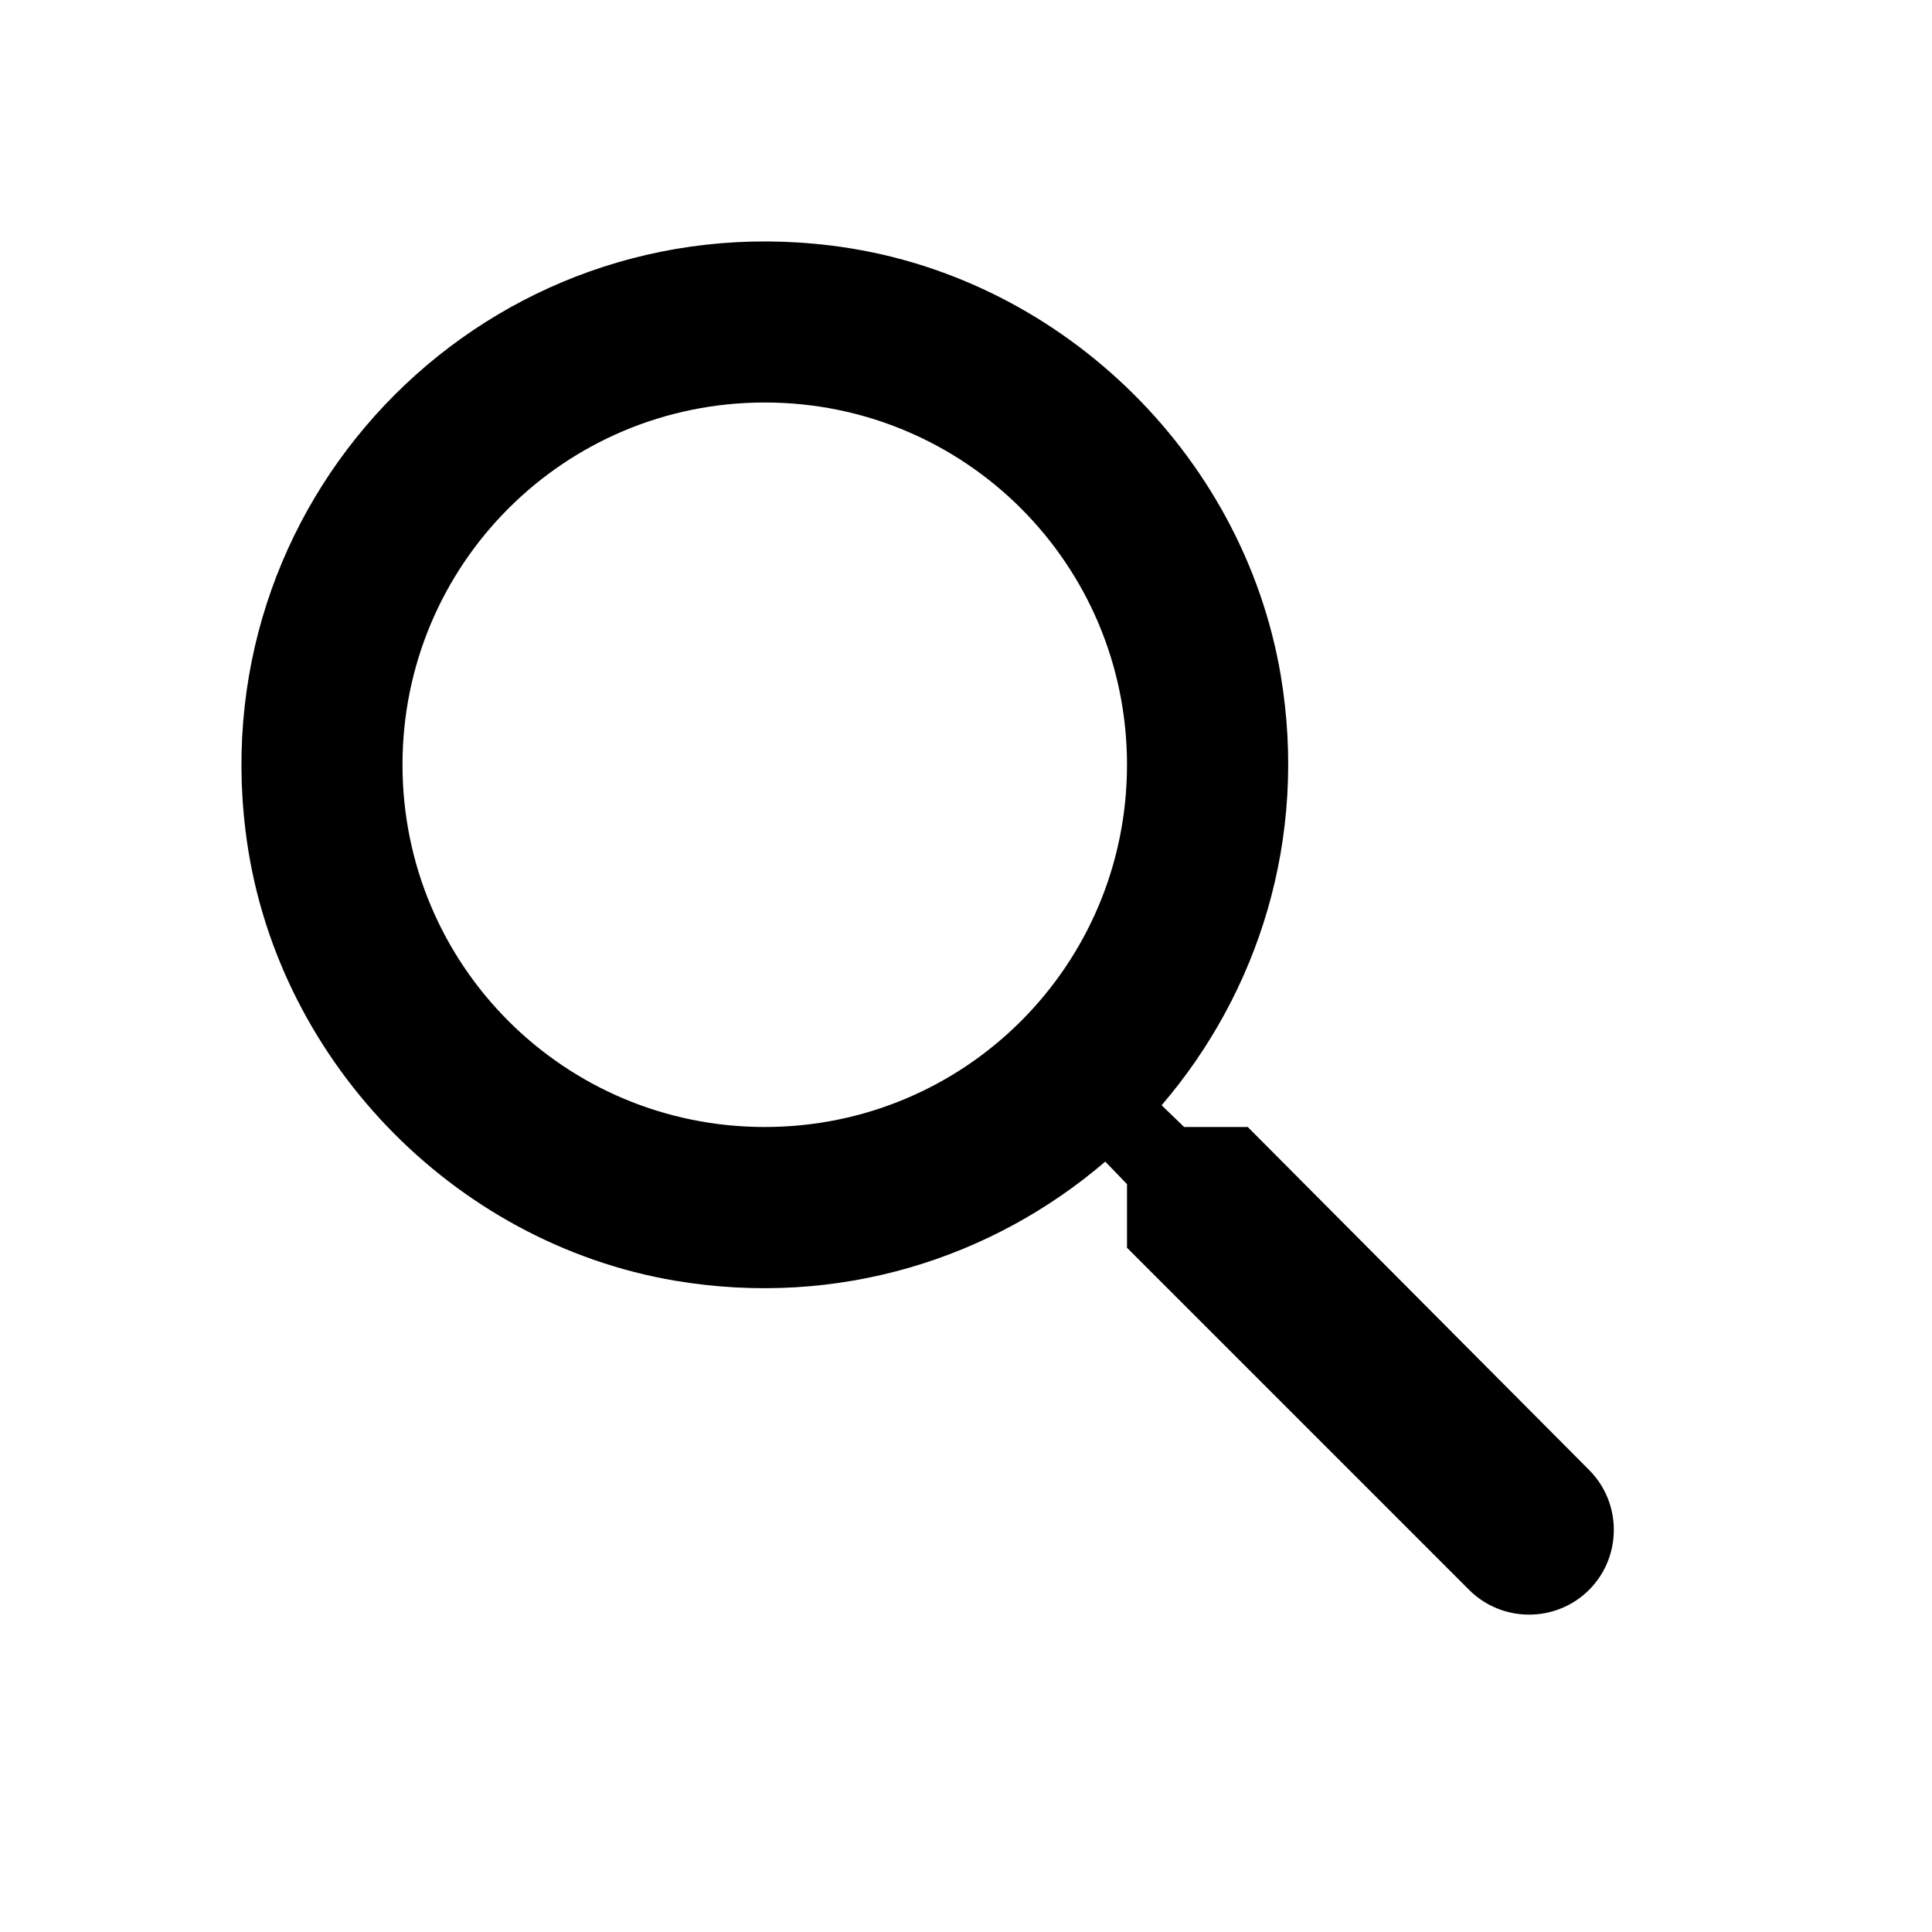
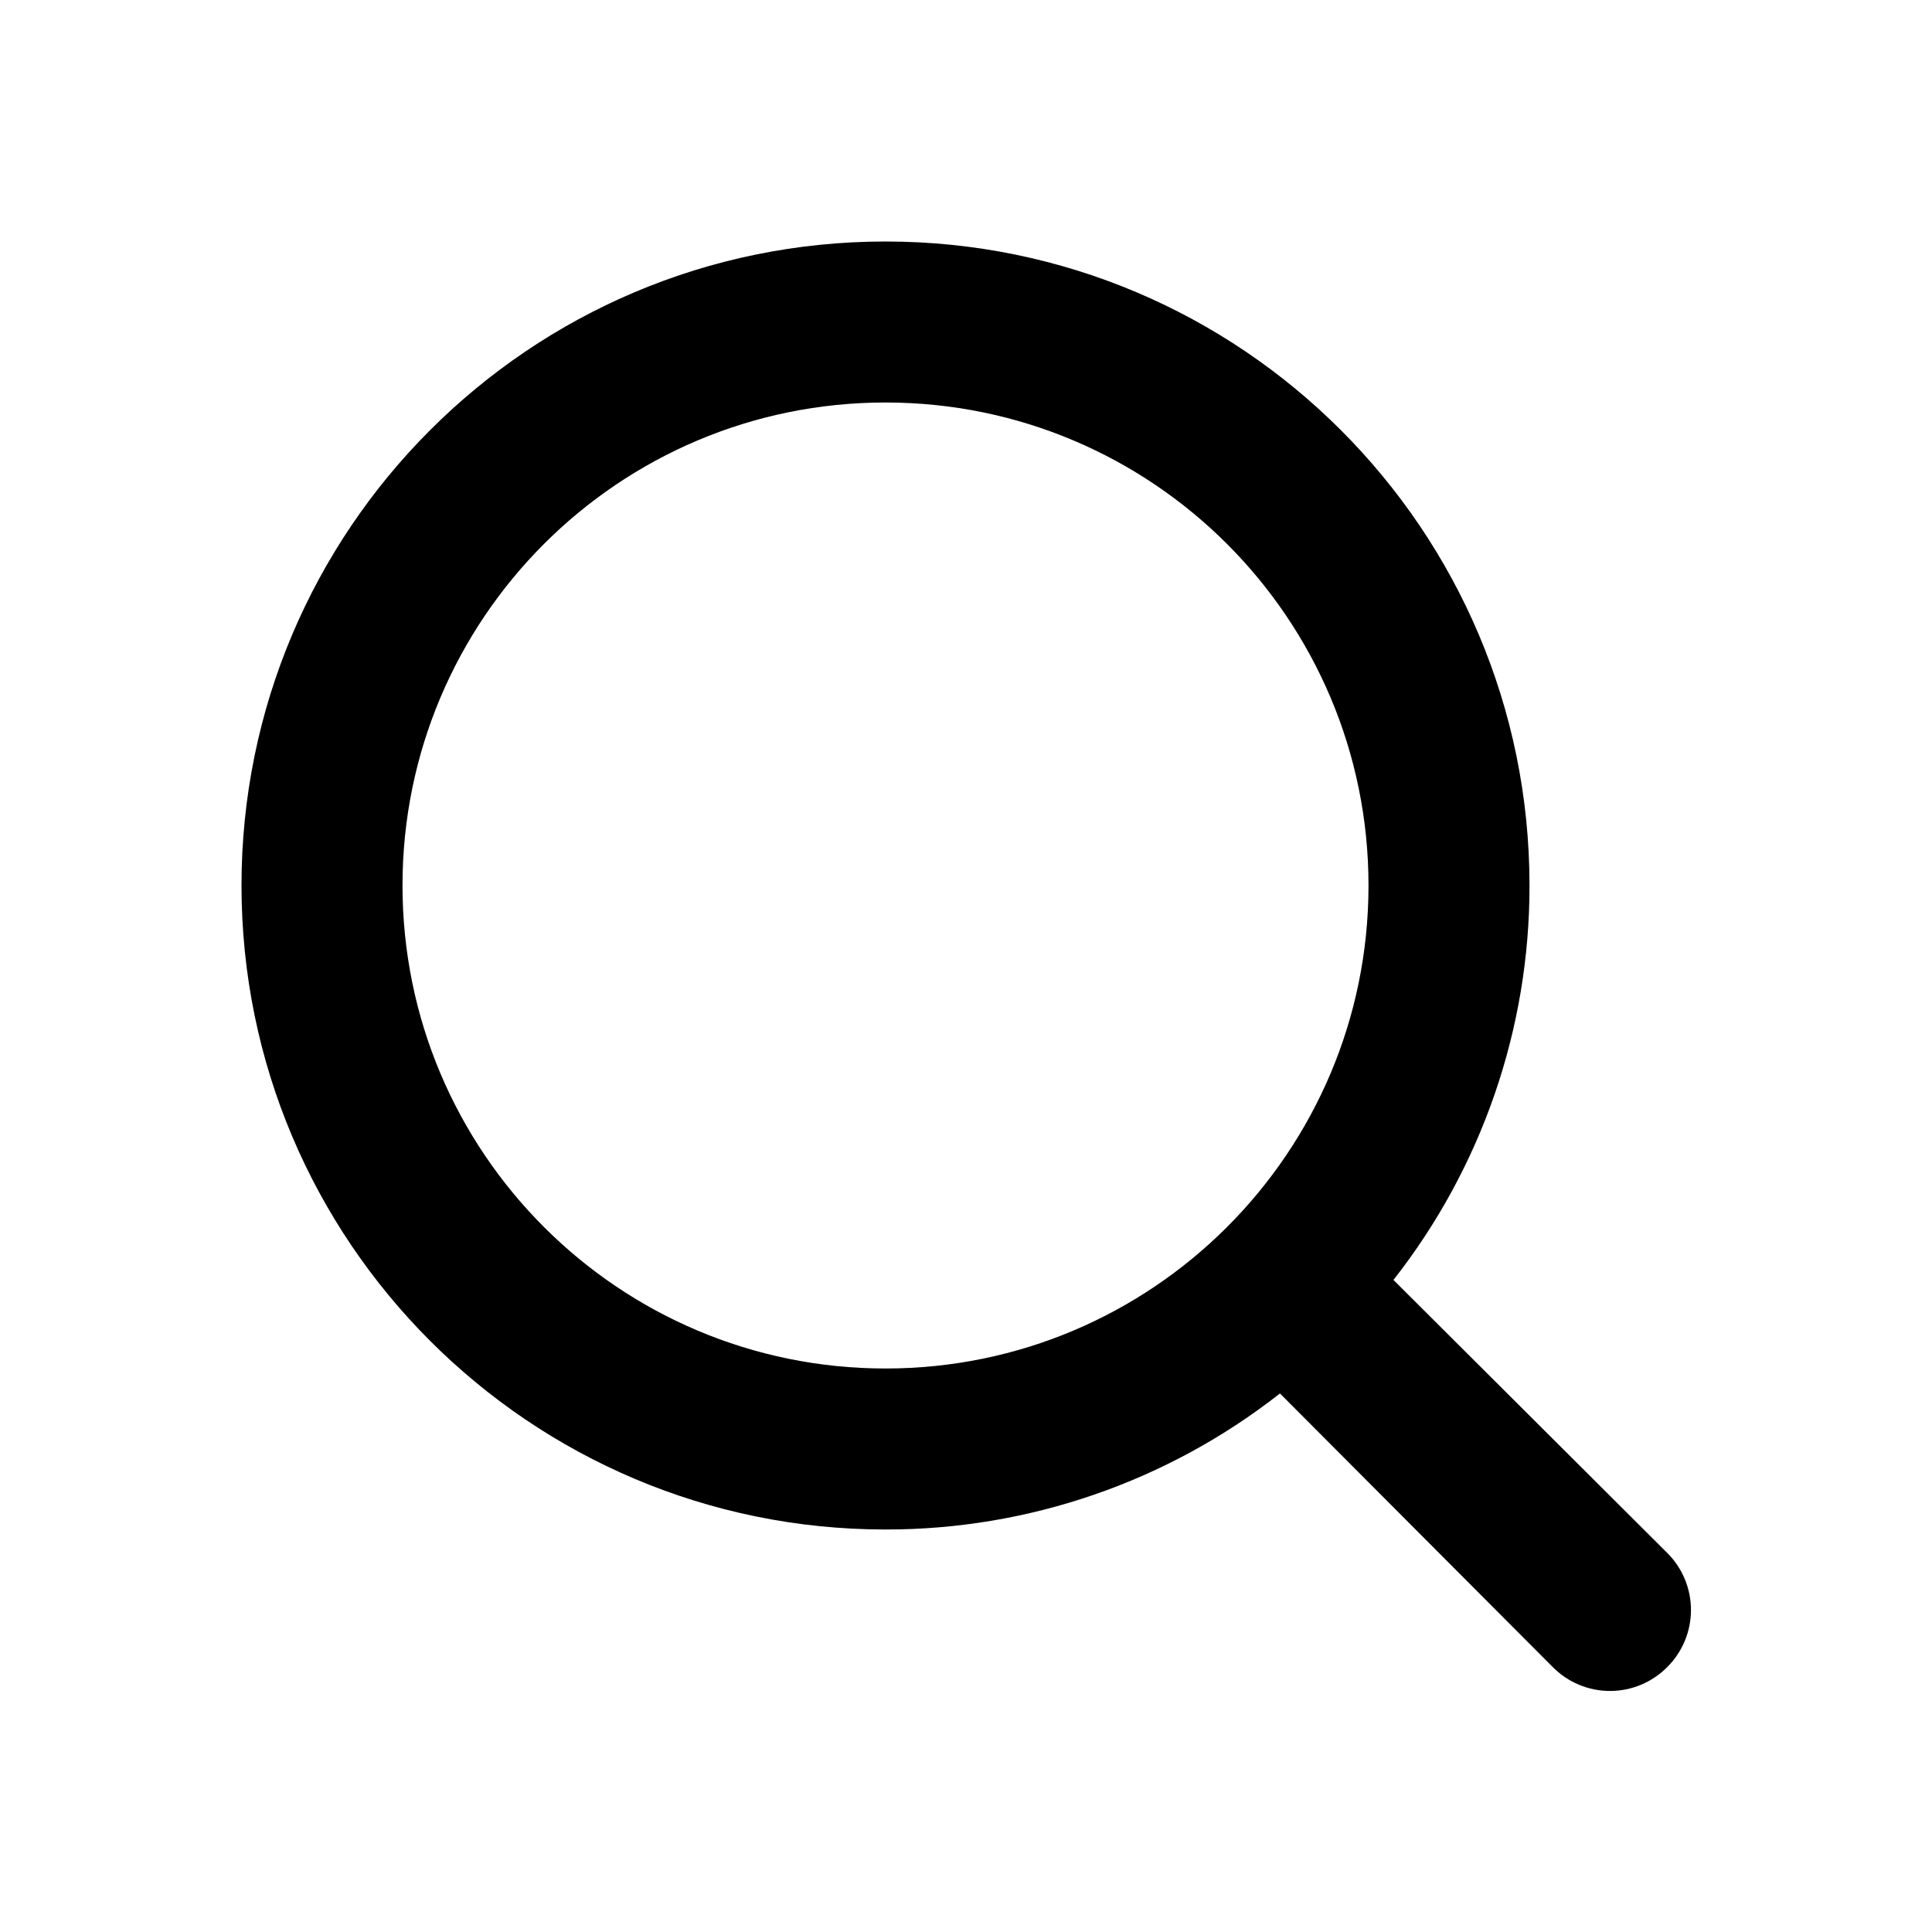
- <svg xmlns="http://www.w3.org/2000/svg" width="24" height="24" viewBox="0 0 24 24" id="search">
-   <path fill="none" d="M0 0h24v24H0V0z" />
-   <path d="M15.5 14h-.79l-.28-.27c1.2-1.4 1.82-3.31 1.48-5.34-.47-2.78-2.79-5-5.59-5.34-4.23-.52-7.79 3.04-7.27 7.27.34 2.8 2.56 5.12 5.34 5.59 2.03.34 3.94-.28 5.34-1.48l.27.28v.79l4.25 4.25c.41.41 1.08.41 1.49 0 .41-.41.41-1.08 0-1.49L15.5 14zm-6 0C7.01 14 5 11.99 5 9.5S7.01 5 9.5 5 14 7.01 14 9.5 11.99 14 9.5 14z" />
+ <svg xmlns="http://www.w3.org/2000/svg" viewBox="0 0 24 24" id="search">
+   <g data-name="Layer 2">
+     <path d="m20.71 19.29-3.4-3.39A7.92 7.92 0 0 0 19 11a8 8 0 1 0-8 8 7.92 7.92 0 0 0 4.9-1.69l3.39 3.4a1 1 0 0 0 1.42 0 1 1 0 0 0 0-1.42zM5 11a6 6 0 1 1 6 6 6 6 0 0 1-6-6z" data-name="search" />
+   </g>
</svg>
